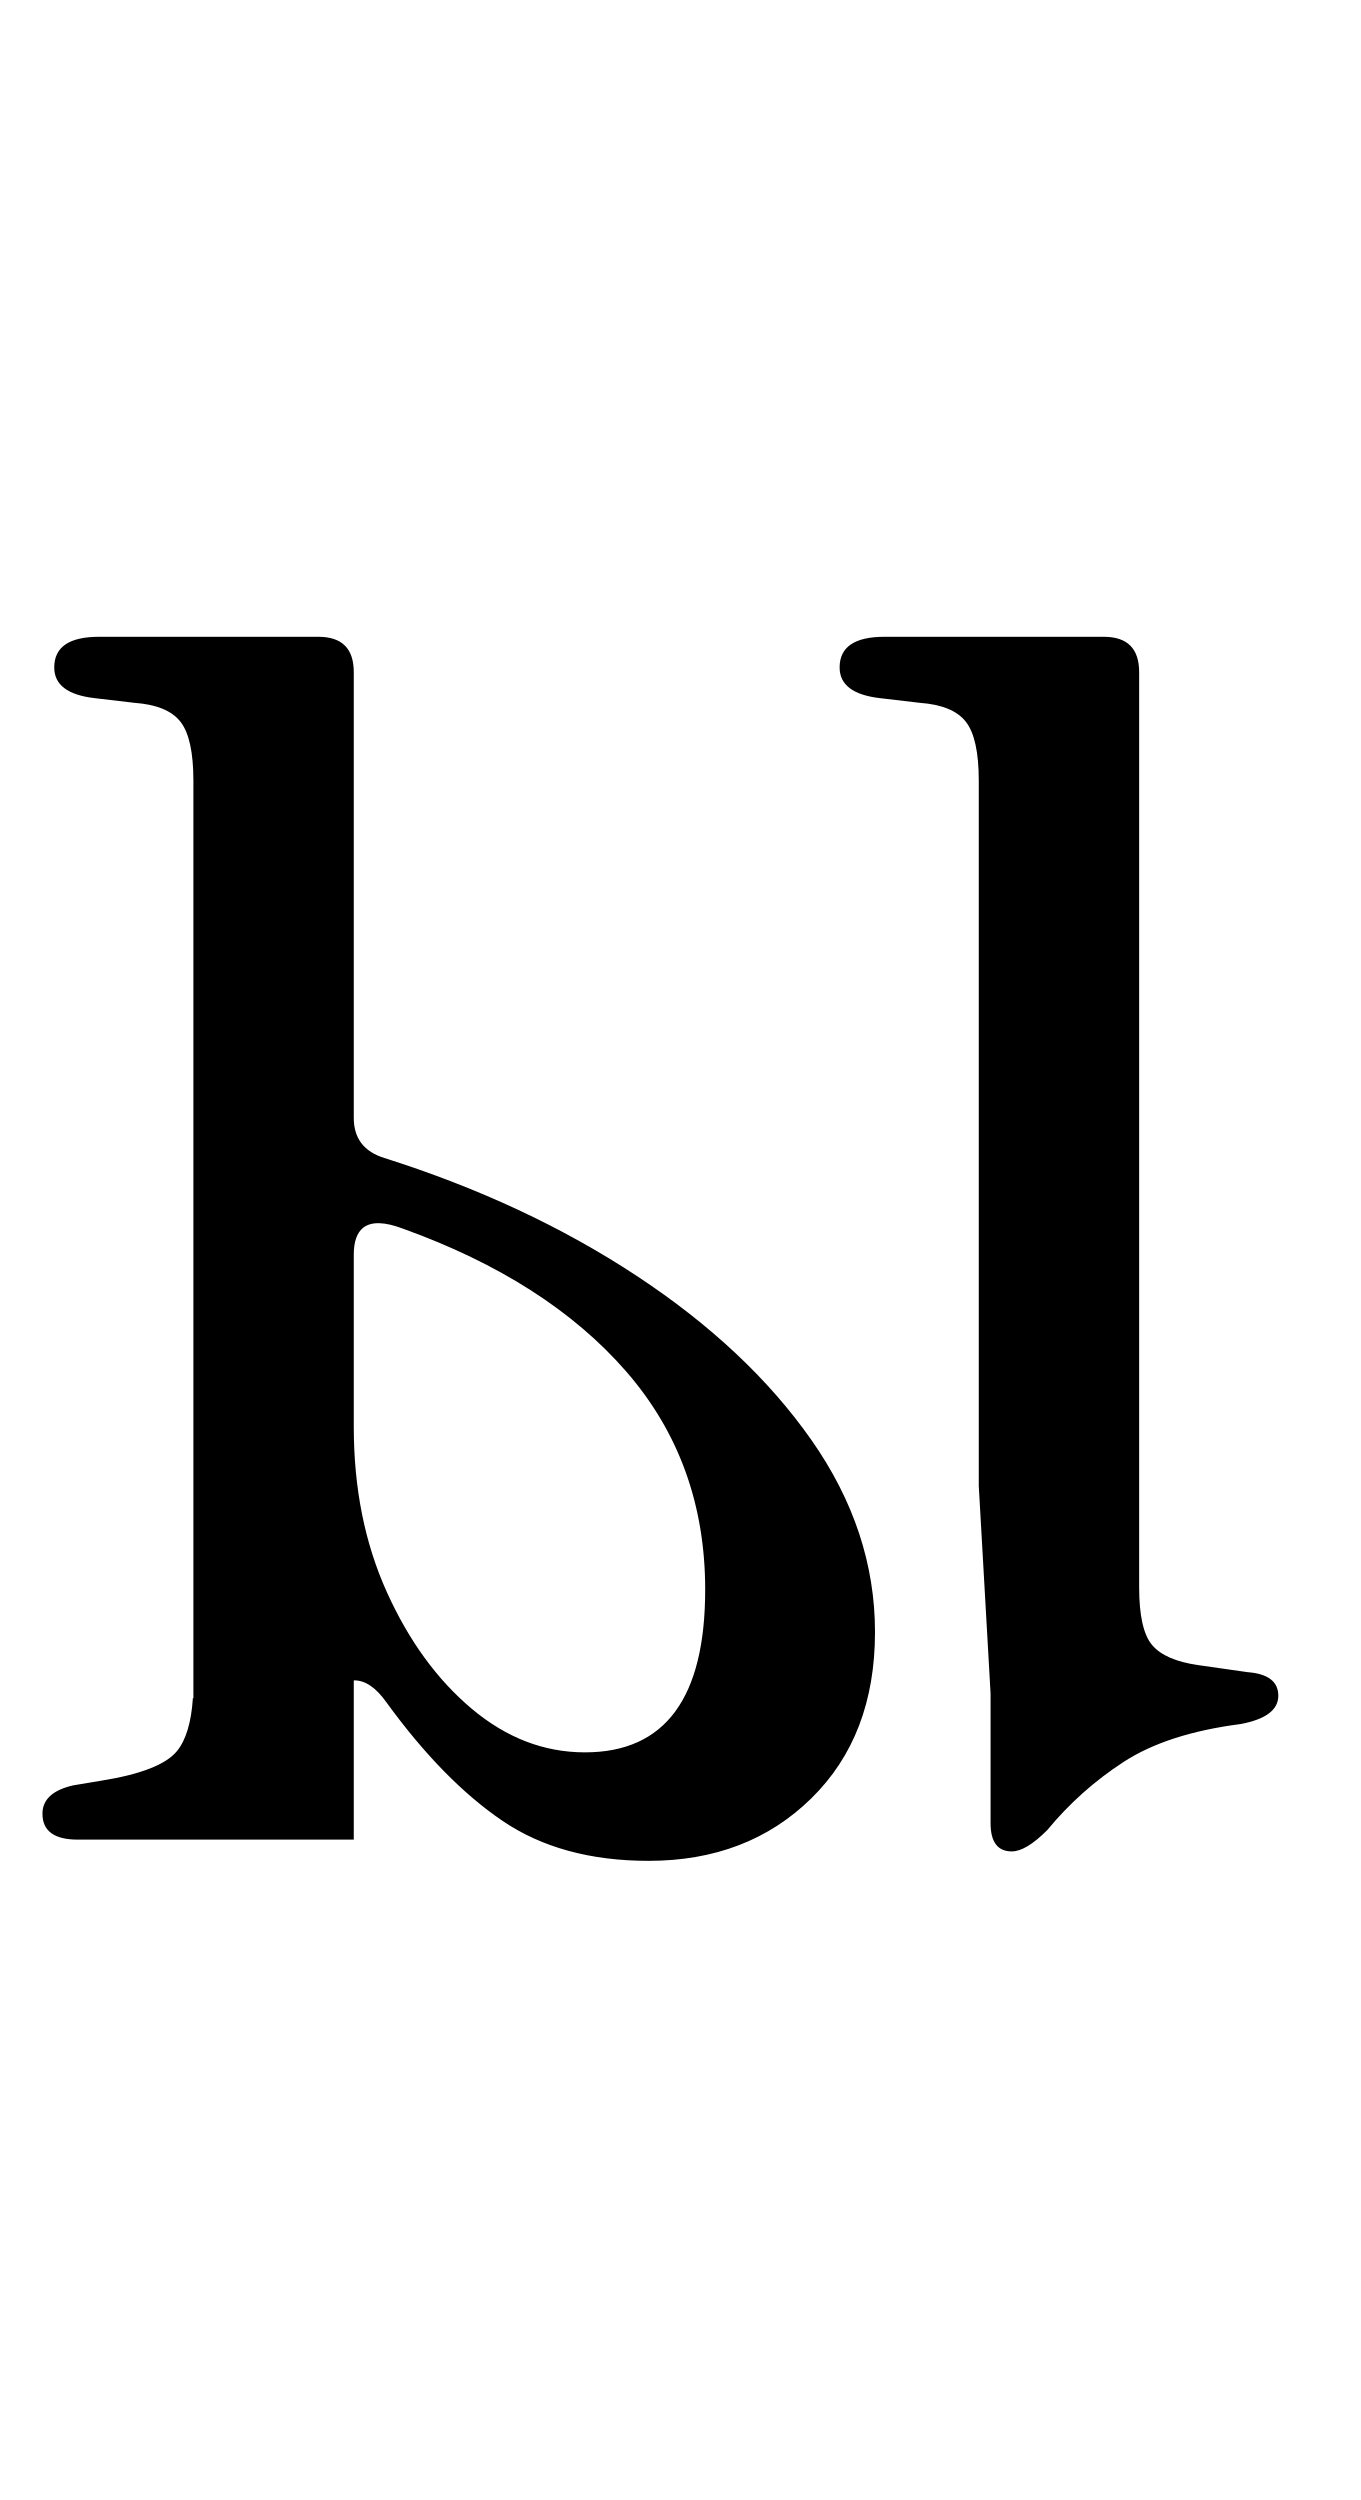
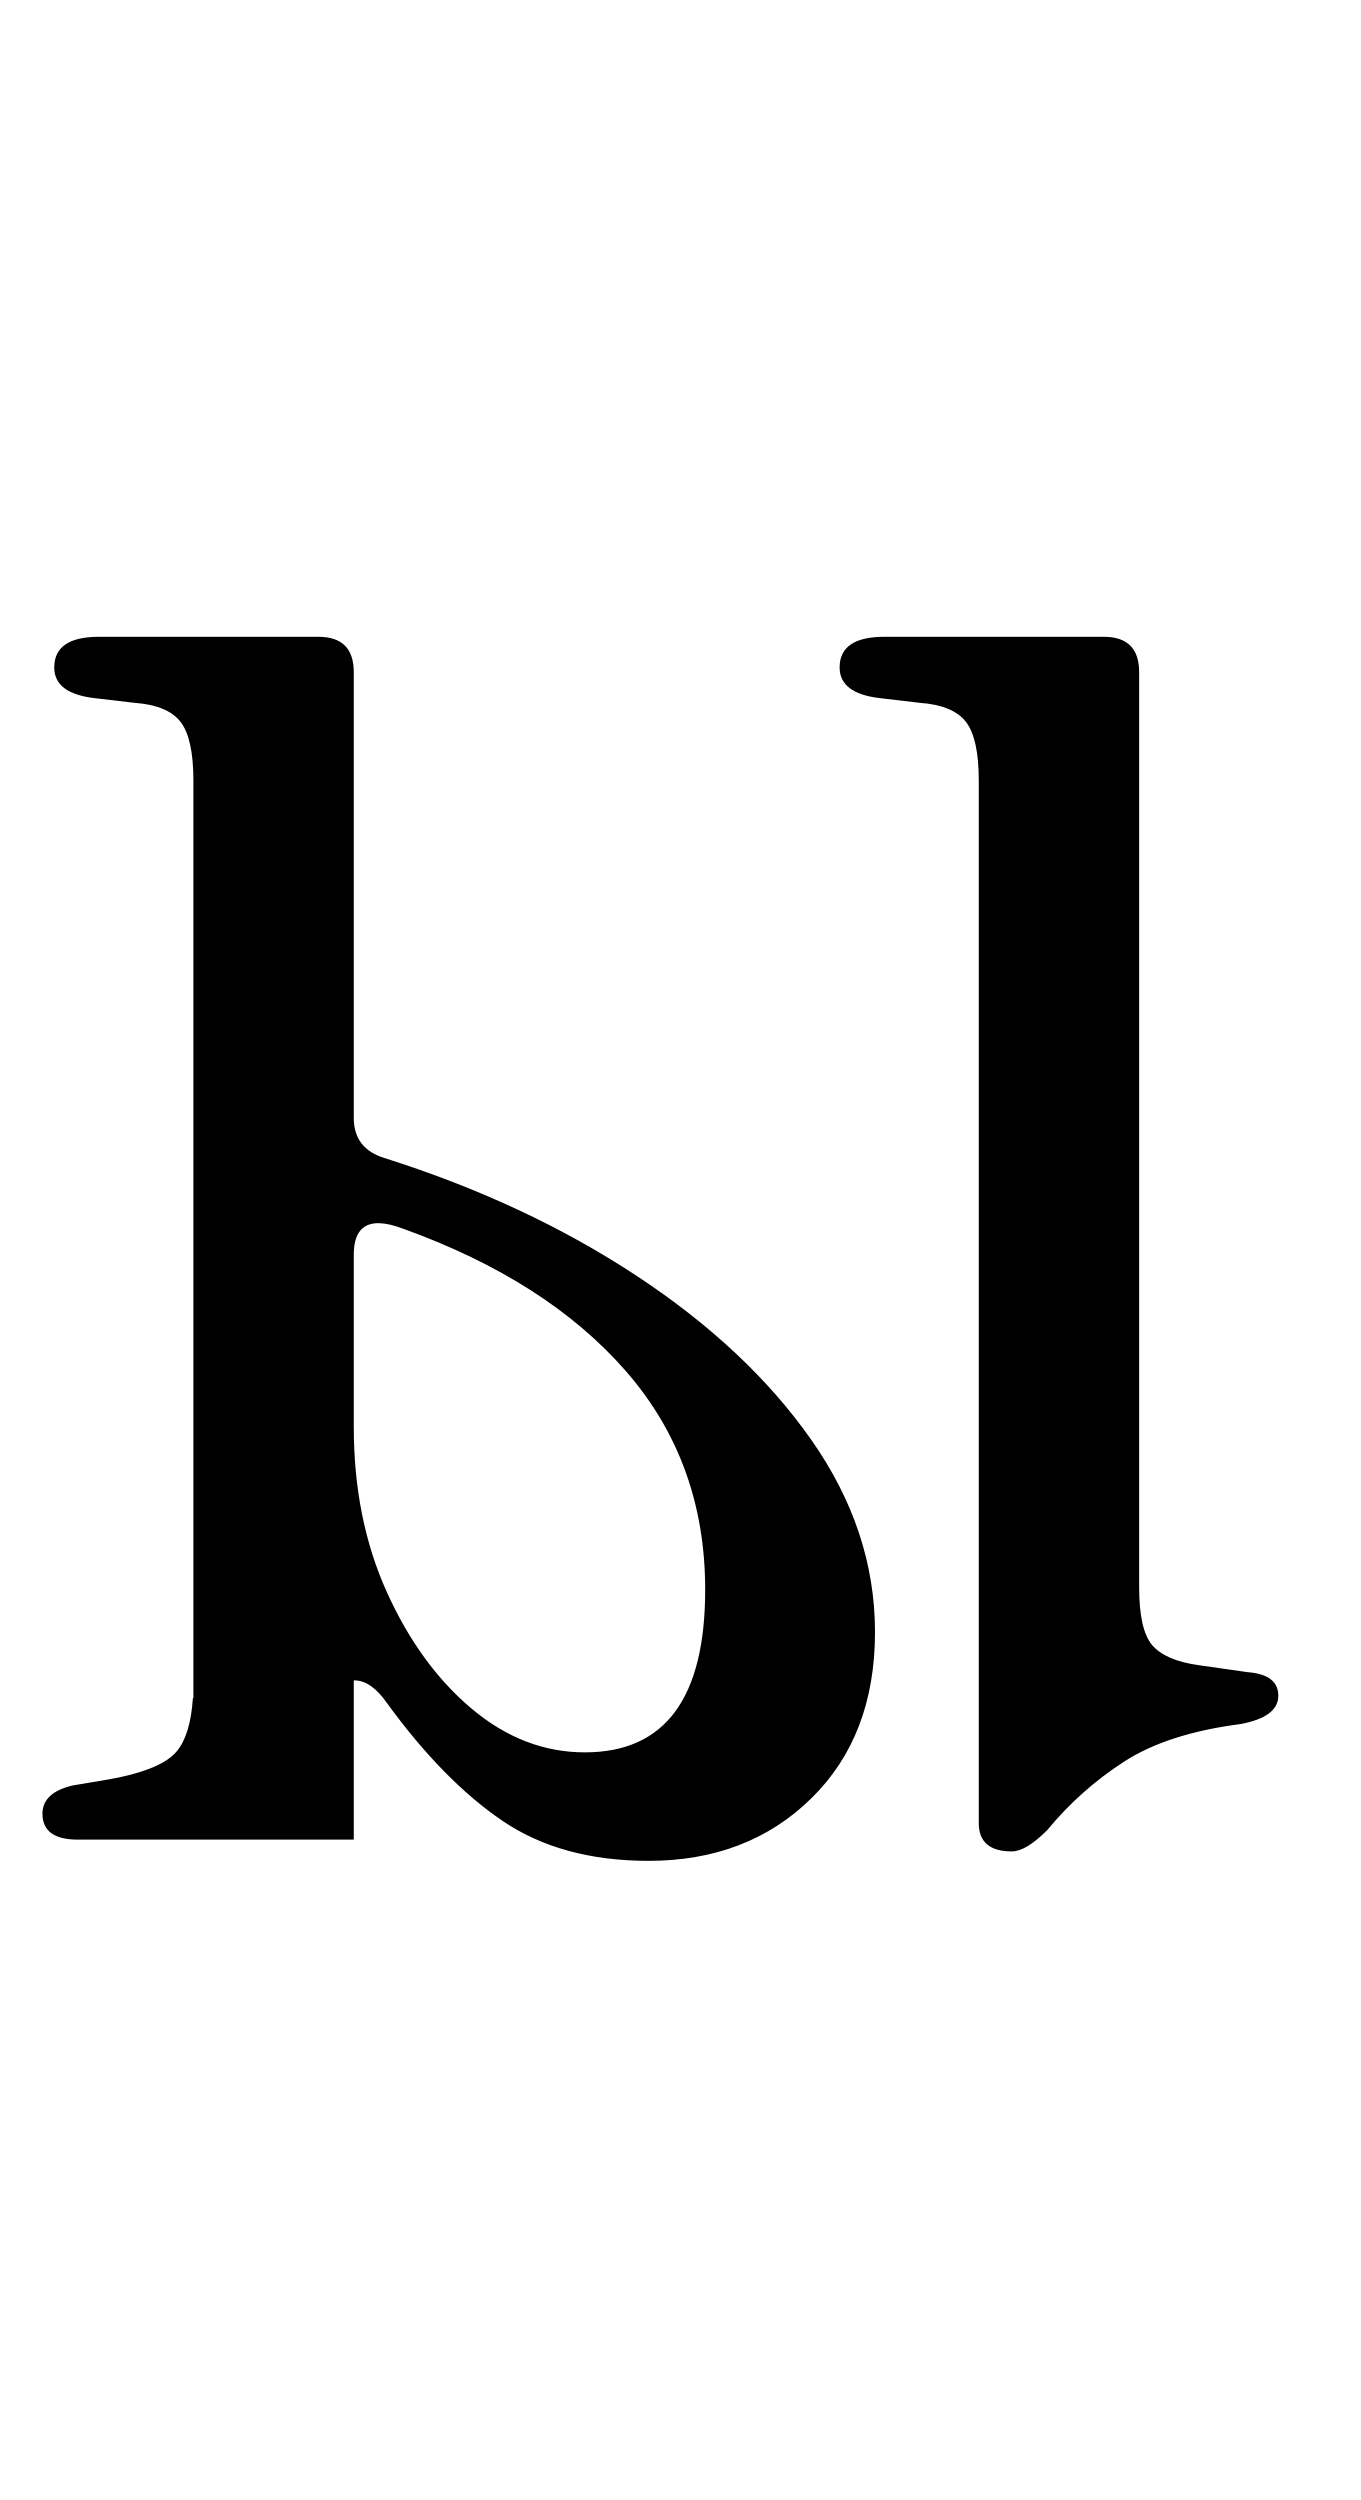
<svg xmlns="http://www.w3.org/2000/svg" viewBox="-20 -780 577 1060">
-   <path transform="scale(1,-1)" d="M255.0 -9.0Q297.0 -9.0 324.0 17.5Q351.0 44.0 351.0 88.0Q351.0 131.0 324.0 169.5Q297.0 208.0 250.0 239.0Q203.0 270.0 143.0 289.0Q130.0 293.0 130.0 306.0V495.0Q130.0 510.0 115.0 510.0H22.0Q3.0 510.0 3.0 497.0Q3.0 486.0 20.0 484.0L37.0 482.0Q51.0 481.0 56.5 474.0Q62.0 467.0 62.0 449.0V60.0H61.783Q60.769 44.505 55.0 37.5Q48.0 29.0 23.0 25.0L11.0 23.0Q-2.0 20.0 -2.0 11.0Q-2.0 0.0 13.0 0.0H130.0V67.522Q137.234 67.666 144.0 58.0Q168.0 25.0 193.0 8.0Q218.0 -9.0 255.0 -9.0ZM395.0 150.0 400.0 62.0V7.0Q400.0 -5.0 409.0 -5.0Q415.0 -5.0 424.0 4.0Q438.0 21.0 456.5 33.0Q475.0 45.0 506.0 49.0Q522.0 52.0 522.0 61.0Q522.0 70.0 509.0 71.0L488.0 74.0Q474.0 76.0 468.5 82.5Q463.0 89.0 463.0 107.0V495.0Q463.0 510.0 448.0 510.0H355.0Q336.0 510.0 336.0 497.0Q336.0 486.0 353.0 484.0L370.0 482.0Q384.0 481.0 389.5 474.0Q395.0 467.0 395.0 449.0ZM130.0 248.0Q130.0 256.331 134.037 259.471Q139.208 263.492 151.0 259.0Q212.0 237.0 245.5 198.5Q279.0 160.0 279.0 106.0Q279.0 37.0 228.0 37.0Q202.0 37.0 180.0 55.5Q158.0 74.0 144.0 105.0Q130.0 136.0 130.0 175.0Z" />
+   <path transform="scale(1,-1)" d="M255.0 -9.0Q297.0 -9.0 324.0 17.5Q351.0 44.0 351.0 88.0Q351.0 131.0 324.0 169.5Q297.0 208.0 250.0 239.0Q203.0 270.0 143.0 289.0Q130.0 293.0 130.0 306.0V495.0Q130.0 510.0 115.0 510.0H22.0Q3.0 510.0 3.0 497.0Q3.0 486.0 20.0 484.0L37.0 482.0Q51.0 481.0 56.5 474.0Q62.0 467.0 62.0 449.0V60.0H61.783Q60.769 44.505 55.0 37.5Q48.0 29.0 23.0 25.0L11.0 23.0Q-2.0 20.0 -2.0 11.0Q-2.0 0.0 13.0 0.0H130.0V67.522Q137.234 67.666 144.0 58.0Q168.0 25.0 193.0 8.0Q218.0 -9.0 255.0 -9.0ZM424.0 4.0Q438.0 21.0 456.5 33.0Q475.0 45.0 506.0 49.0Q522.0 52.0 522.0 61.0Q522.0 70.0 509.0 71.0L488.0 74.0Q474.0 76.0 468.5 82.5Q463.0 89.0 463.0 107.0V495.0Q463.0 510.0 448.0 510.0H355.0Q336.0 510.0 336.0 497.0Q336.0 486.0 353.0 484.0L370.0 482.0Q384.0 481.0 389.5 474.0Q395.0 467.0 395.0 449.0V7.0Q395.0 -5.0 409.0 -5.0Q415.0 -5.0 424.0 4.0ZM130.0 248.0Q130.0 256.331 134.037 259.471Q139.208 263.492 151.0 259.0Q212.0 237.0 245.5 198.5Q279.0 160.0 279.0 106.0Q279.0 37.0 228.0 37.0Q202.0 37.0 180.0 55.5Q158.0 74.0 144.0 105.0Q130.0 136.0 130.0 175.0Z" />
</svg>
